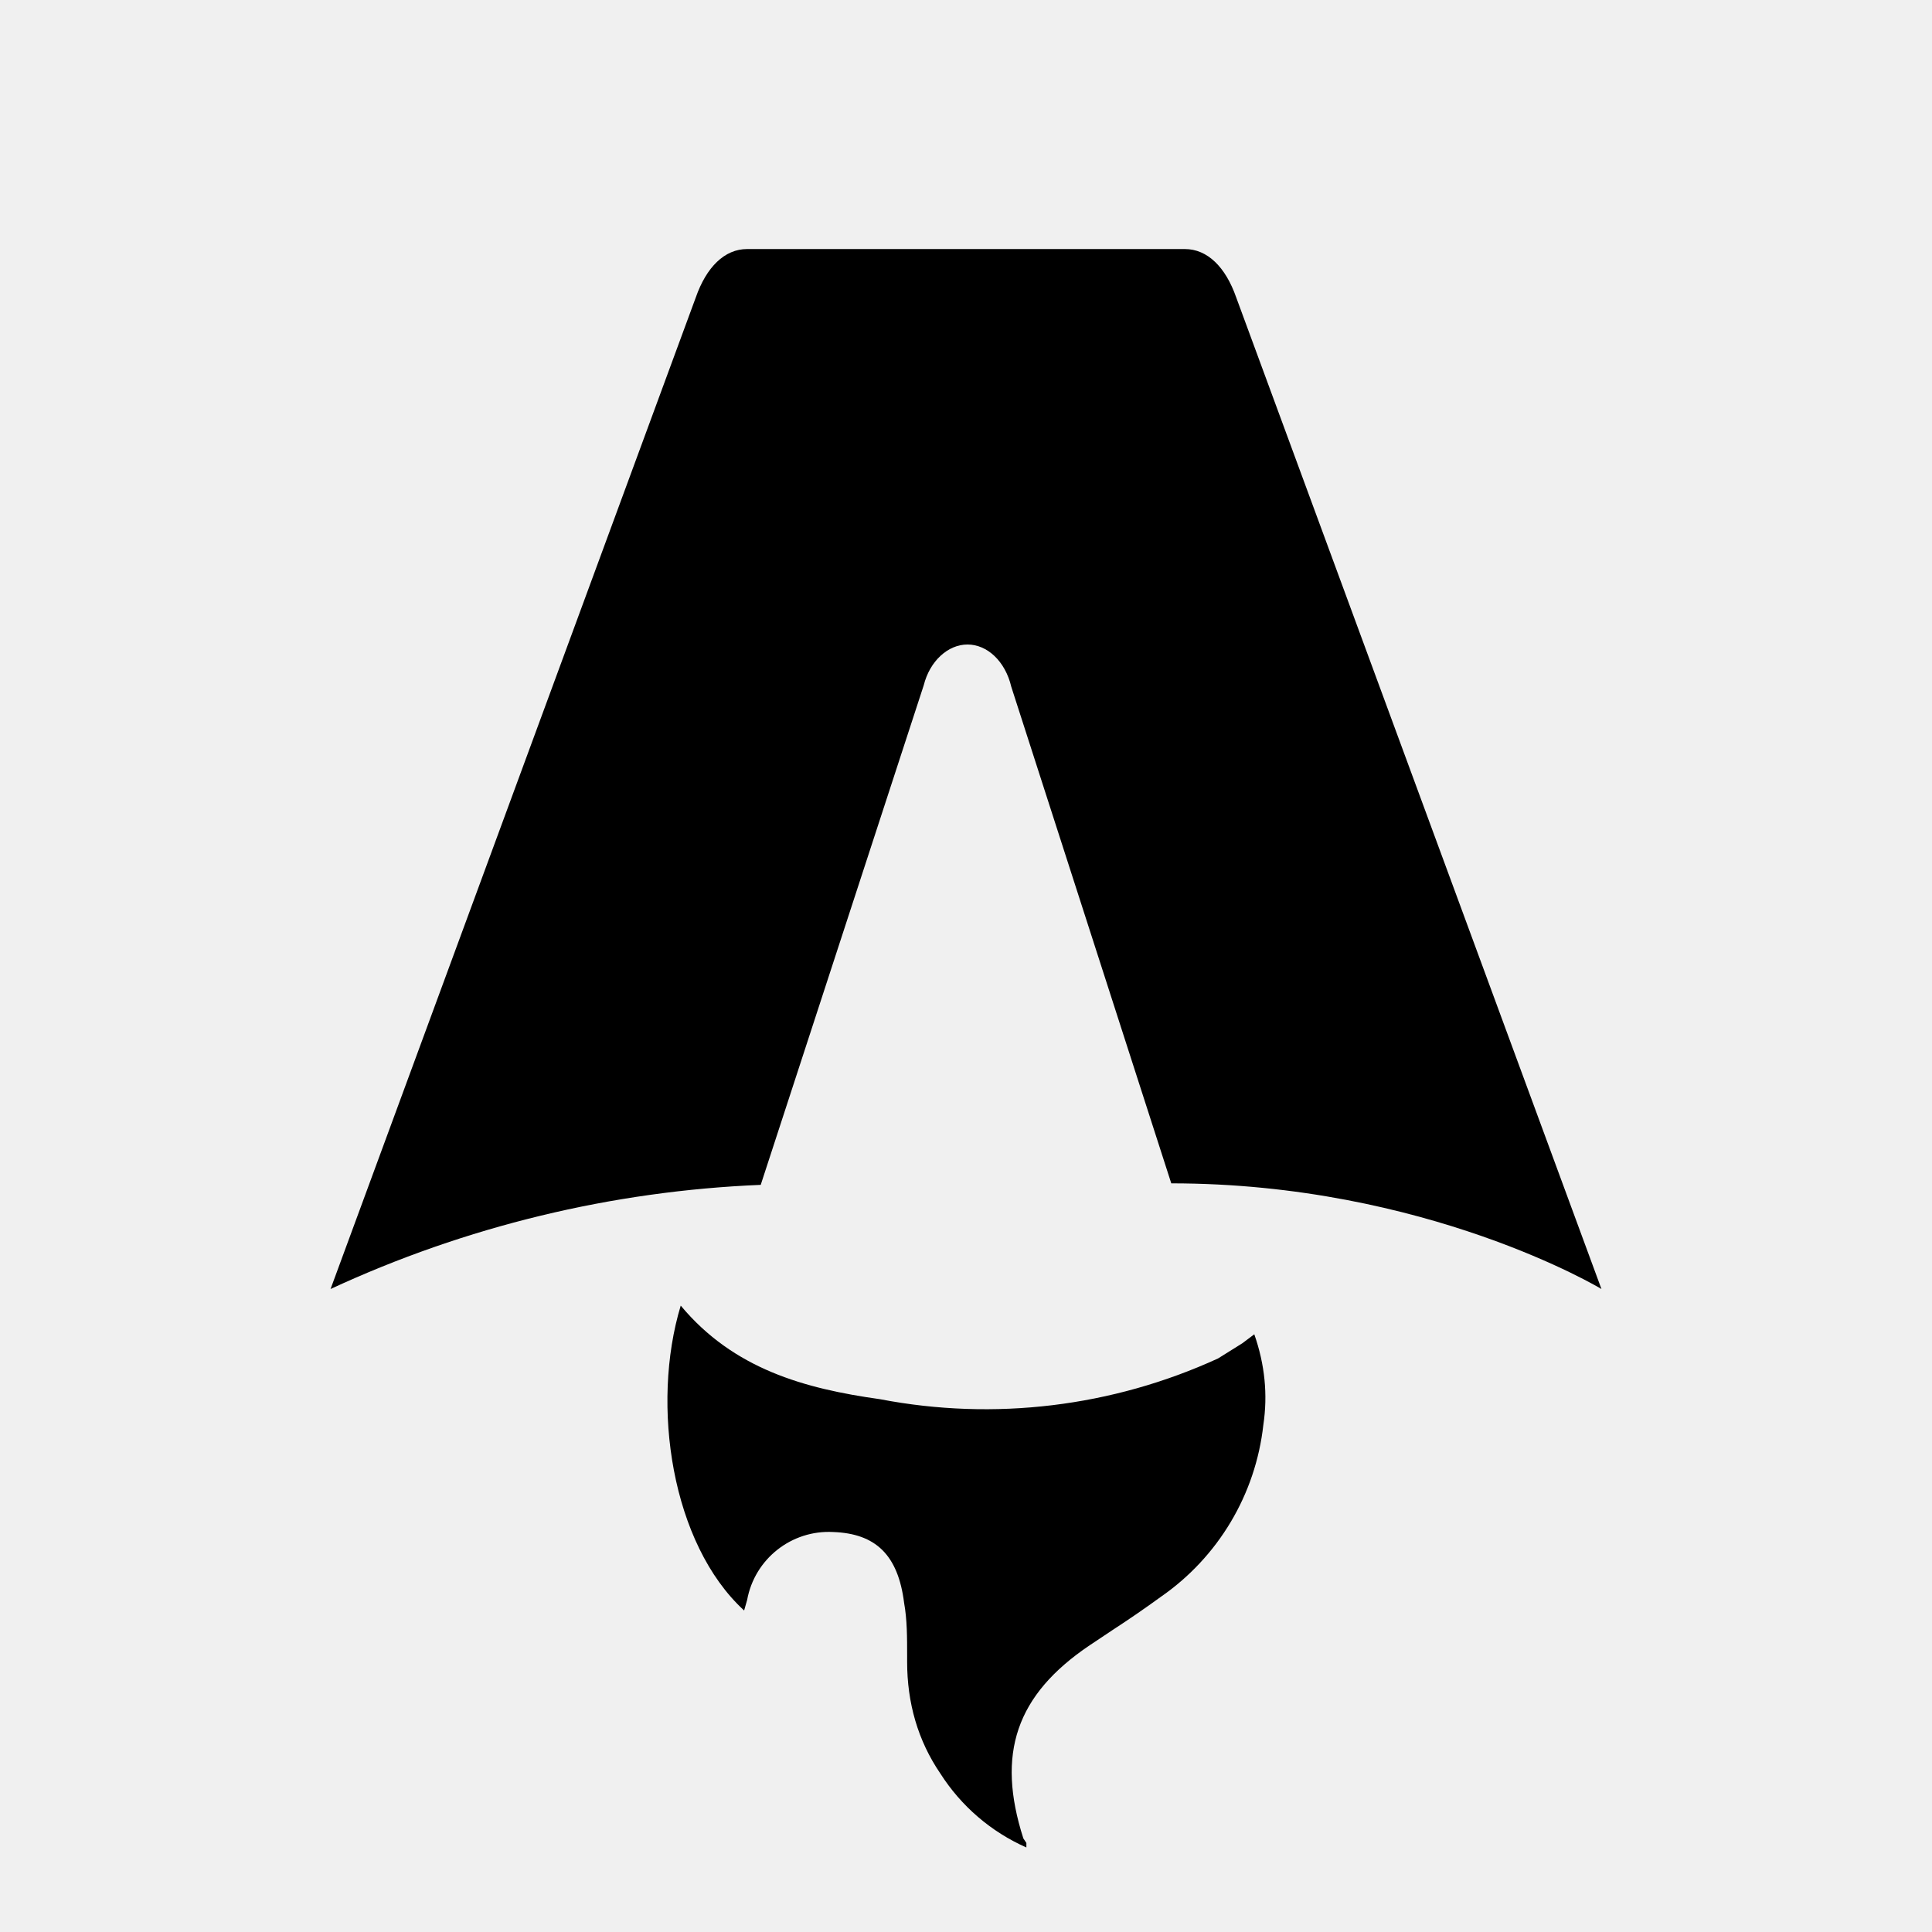
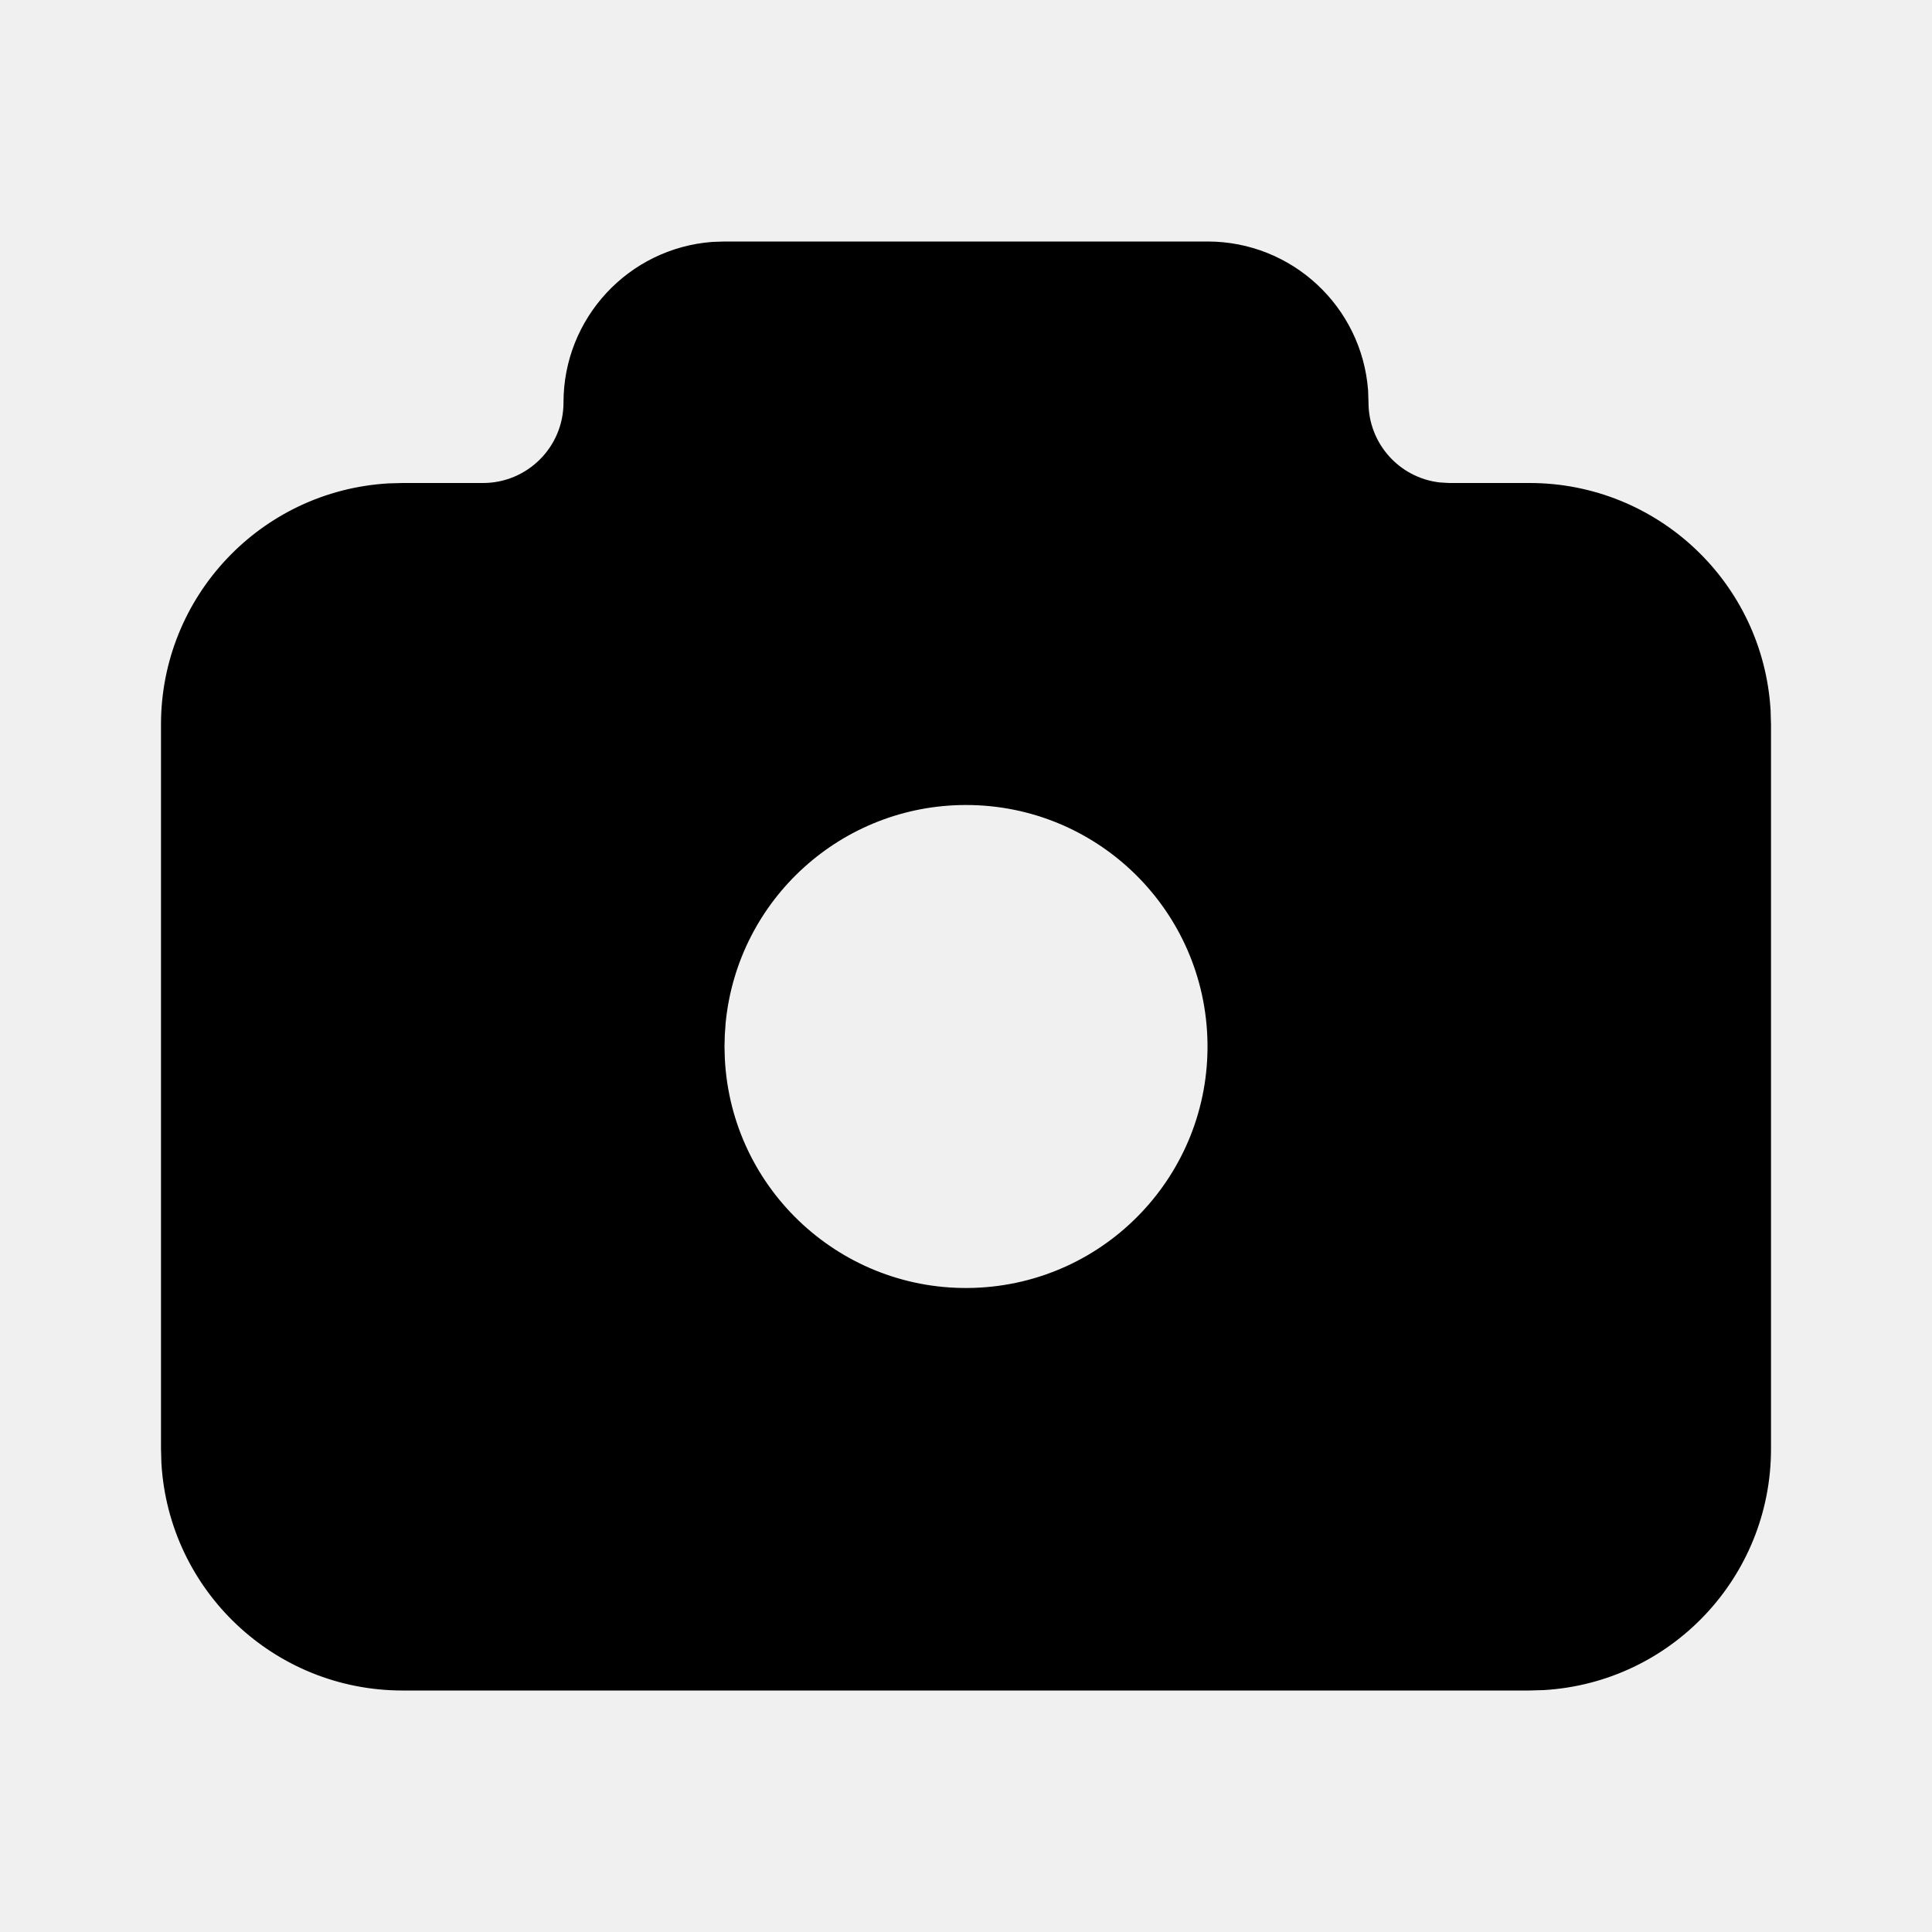
- <svg xmlns="http://www.w3.org/2000/svg" fill="none" viewBox="0 0 128 128">
-   <path d="M50.4 78.5a75.1 75.1 0 0 0-28.5 6.9l24.2-65.7c.7-2 1.9-3.2 3.4-3.2h29c1.5 0 2.7 1.2 3.4 3.2l24.2 65.7s-11.6-7-28.5-7L67 45.5c-.4-1.7-1.6-2.8-2.9-2.8-1.3 0-2.5 1.1-2.9 2.7L50.4 78.5Zm-1.1 28.2Zm-4.2-20.2c-2 6.6-.6 15.8 4.2 20.2a17.5 17.5 0 0 1 .2-.7 5.5 5.5 0 0 1 5.7-4.5c2.8.1 4.3 1.5 4.7 4.7.2 1.1.2 2.3.2 3.5v.4c0 2.7.7 5.2 2.2 7.4a13 13 0 0 0 5.7 4.9v-.3l-.2-.3c-1.8-5.6-.5-9.5 4.4-12.8l1.5-1a73 73 0 0 0 3.2-2.2 16 16 0 0 0 6.8-11.4c.3-2 .1-4-.6-6l-.8.6-1.6 1a37 37 0 0 1-22.4 2.7c-5-.7-9.7-2-13.2-6.2Z" />
-   <style>
-         path { fill: #000; }
-         @media (prefers-color-scheme: dark) {
-             path { fill: #FFF; }
-         }
-     </style>
+ <svg xmlns="http://www.w3.org/2000/svg" class="icon icon-tabler icon-tabler-camera-filled" width="24" height="24" viewBox="0 0 24 24" stroke-width="1.5" stroke="currentColor" fill="none" stroke-linecap="round" stroke-linejoin="round">
+   <path stroke="none" d="M0 0h24v24H0z" fill="none" />
+   <path d="M15 3a2 2 0 0 1 1.995 1.85l.005 .15a1 1 0 0 0 .883 .993l.117 .007h1a3 3 0 0 1 2.995 2.824l.005 .176v9a3 3 0 0 1 -2.824 2.995l-.176 .005h-14a3 3 0 0 1 -2.995 -2.824l-.005 -.176v-9a3 3 0 0 1 2.824 -2.995l.176 -.005h1a1 1 0 0 0 1 -1a2 2 0 0 1 1.85 -1.995l.15 -.005h6zm-3 7a3 3 0 0 0 -2.985 2.698l-.011 .152l-.004 .15l.004 .15a3 3 0 1 0 2.996 -3.15z" stroke-width="0" fill="currentColor" />
</svg>
